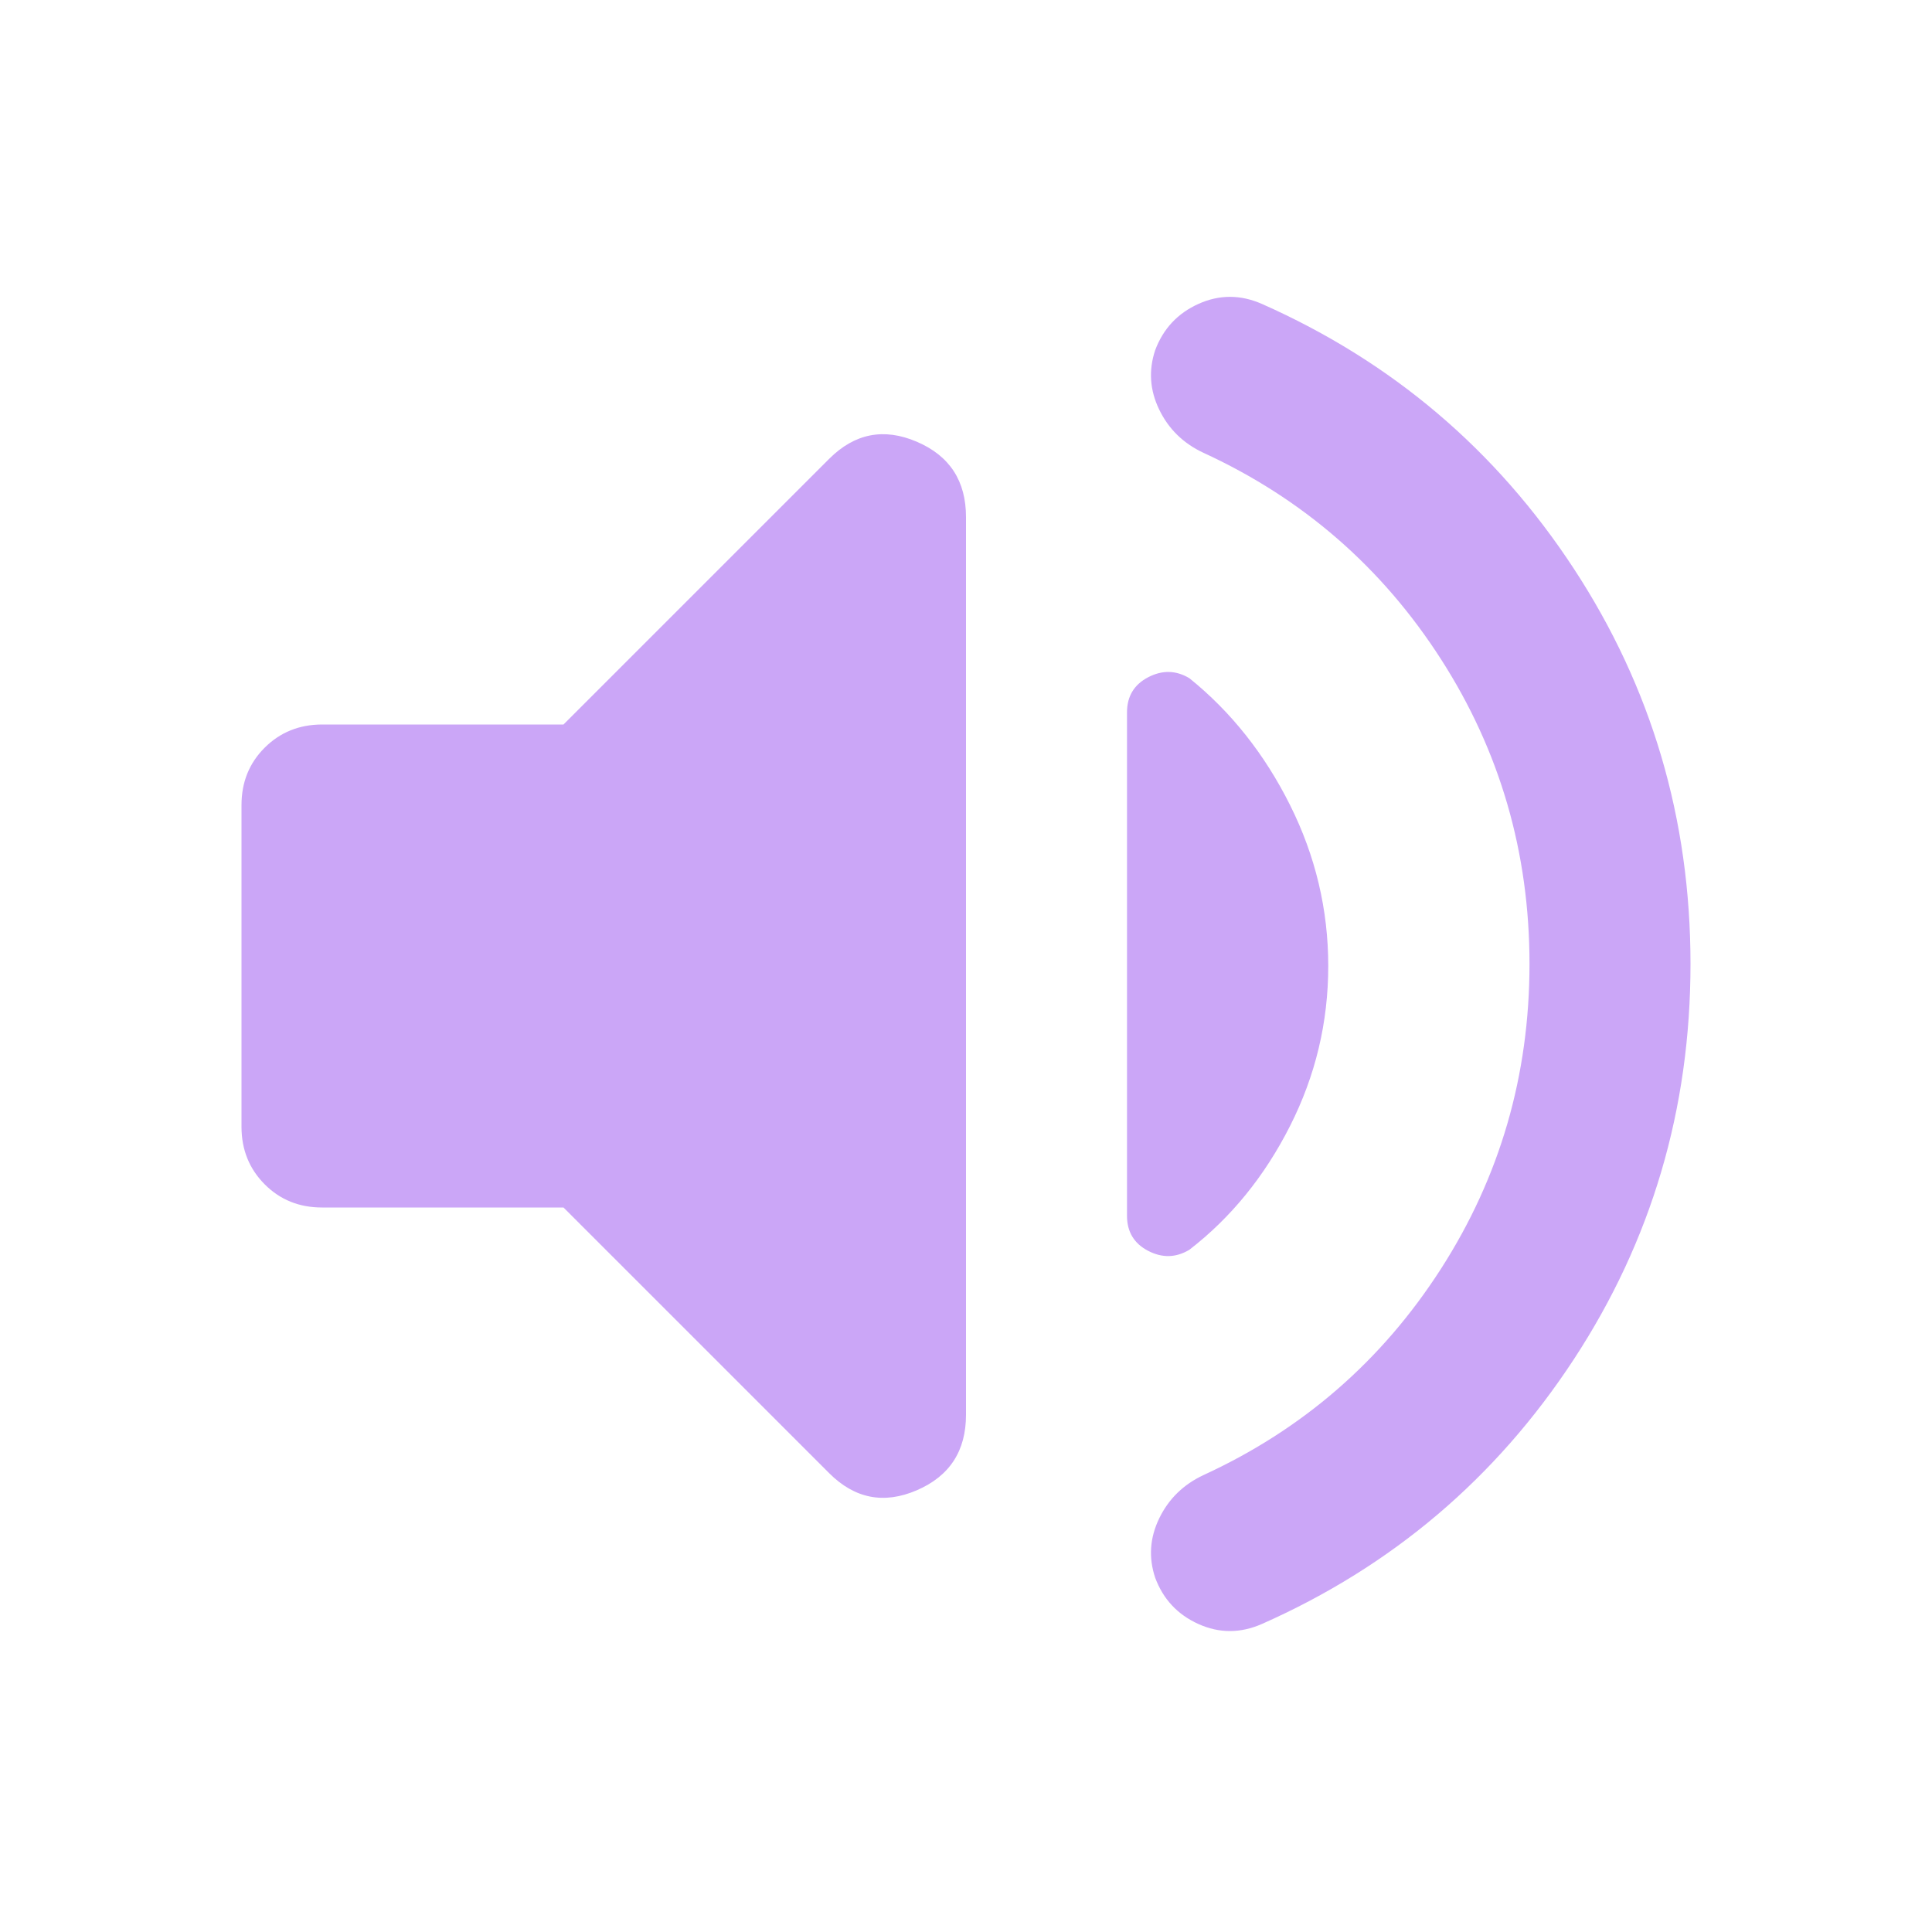
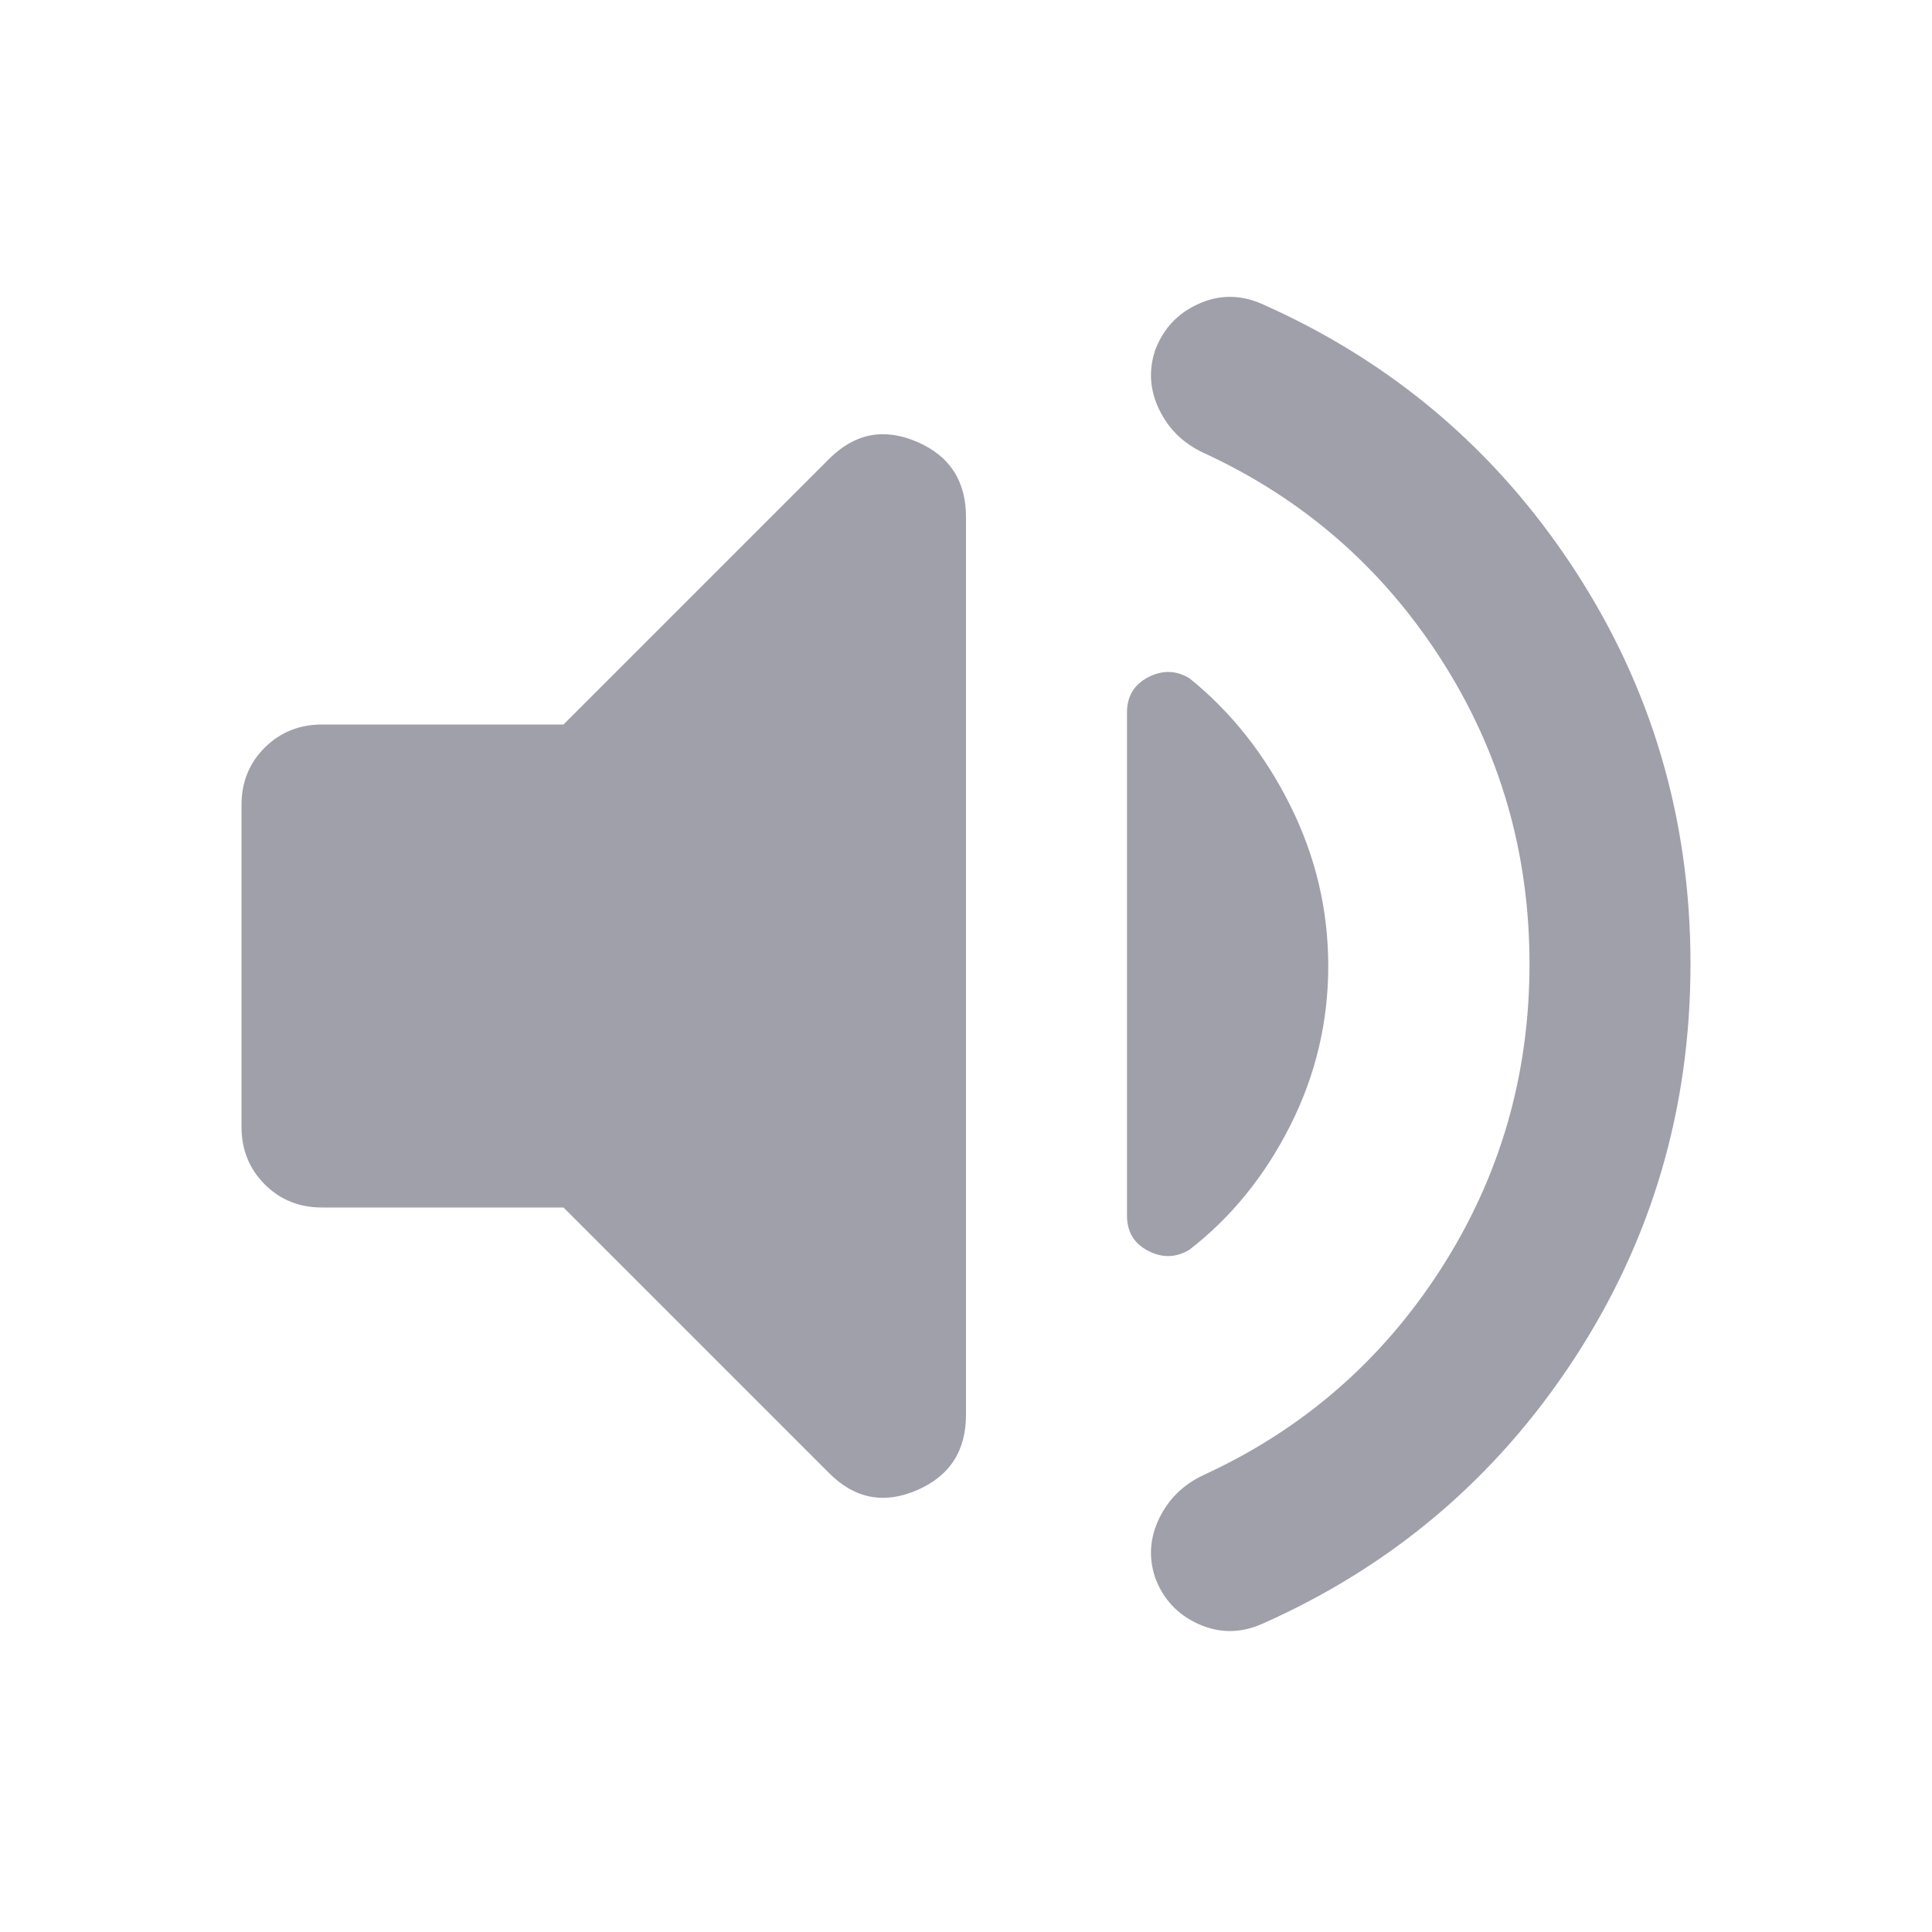
<svg xmlns="http://www.w3.org/2000/svg" width="1em" height="1em" viewBox="0 0 24 24">
-   <path fill="#cba6f7" d="M19 11.975q0-2.075-1.1-3.787t-2.95-2.563q-.375-.175-.55-.537t-.05-.738q.15-.4.538-.575t.787 0Q18.1 4.85 19.55 7.063T21 11.974q0 2.7-1.45 4.913t-3.875 3.287q-.4.175-.788 0t-.537-.575q-.125-.375.05-.737t.55-.538q1.85-.85 2.95-2.562t1.1-3.788M7 15H4q-.425 0-.712-.288T3 14v-4q0-.425.288-.712T4 9h3l3.3-3.3q.475-.475 1.088-.213t.612.938v11.15q0 .675-.612.938T10.3 18.3zm9.5-3q0 1.05-.475 1.988t-1.25 1.537q-.25.15-.513.013T14 15.1V8.85q0-.3.263-.437t.512.012q.775.625 1.25 1.575t.475 2" />
+   <path fill="#A0A0AB" d="M19 11.975q0-2.075-1.1-3.787t-2.95-2.563q-.375-.175-.55-.537t-.05-.738q.15-.4.538-.575t.787 0Q18.1 4.85 19.55 7.063T21 11.974q0 2.7-1.45 4.913t-3.875 3.287q-.4.175-.788 0t-.537-.575q-.125-.375.05-.737t.55-.538q1.85-.85 2.95-2.562t1.1-3.788M7 15H4q-.425 0-.712-.288T3 14v-4q0-.425.288-.712T4 9h3l3.3-3.3q.475-.475 1.088-.213t.612.938v11.15q0 .675-.612.938T10.3 18.3zm9.5-3q0 1.05-.475 1.988t-1.25 1.537q-.25.15-.513.013T14 15.1V8.85q0-.3.263-.437t.512.012q.775.625 1.25 1.575t.475 2" />
</svg>
